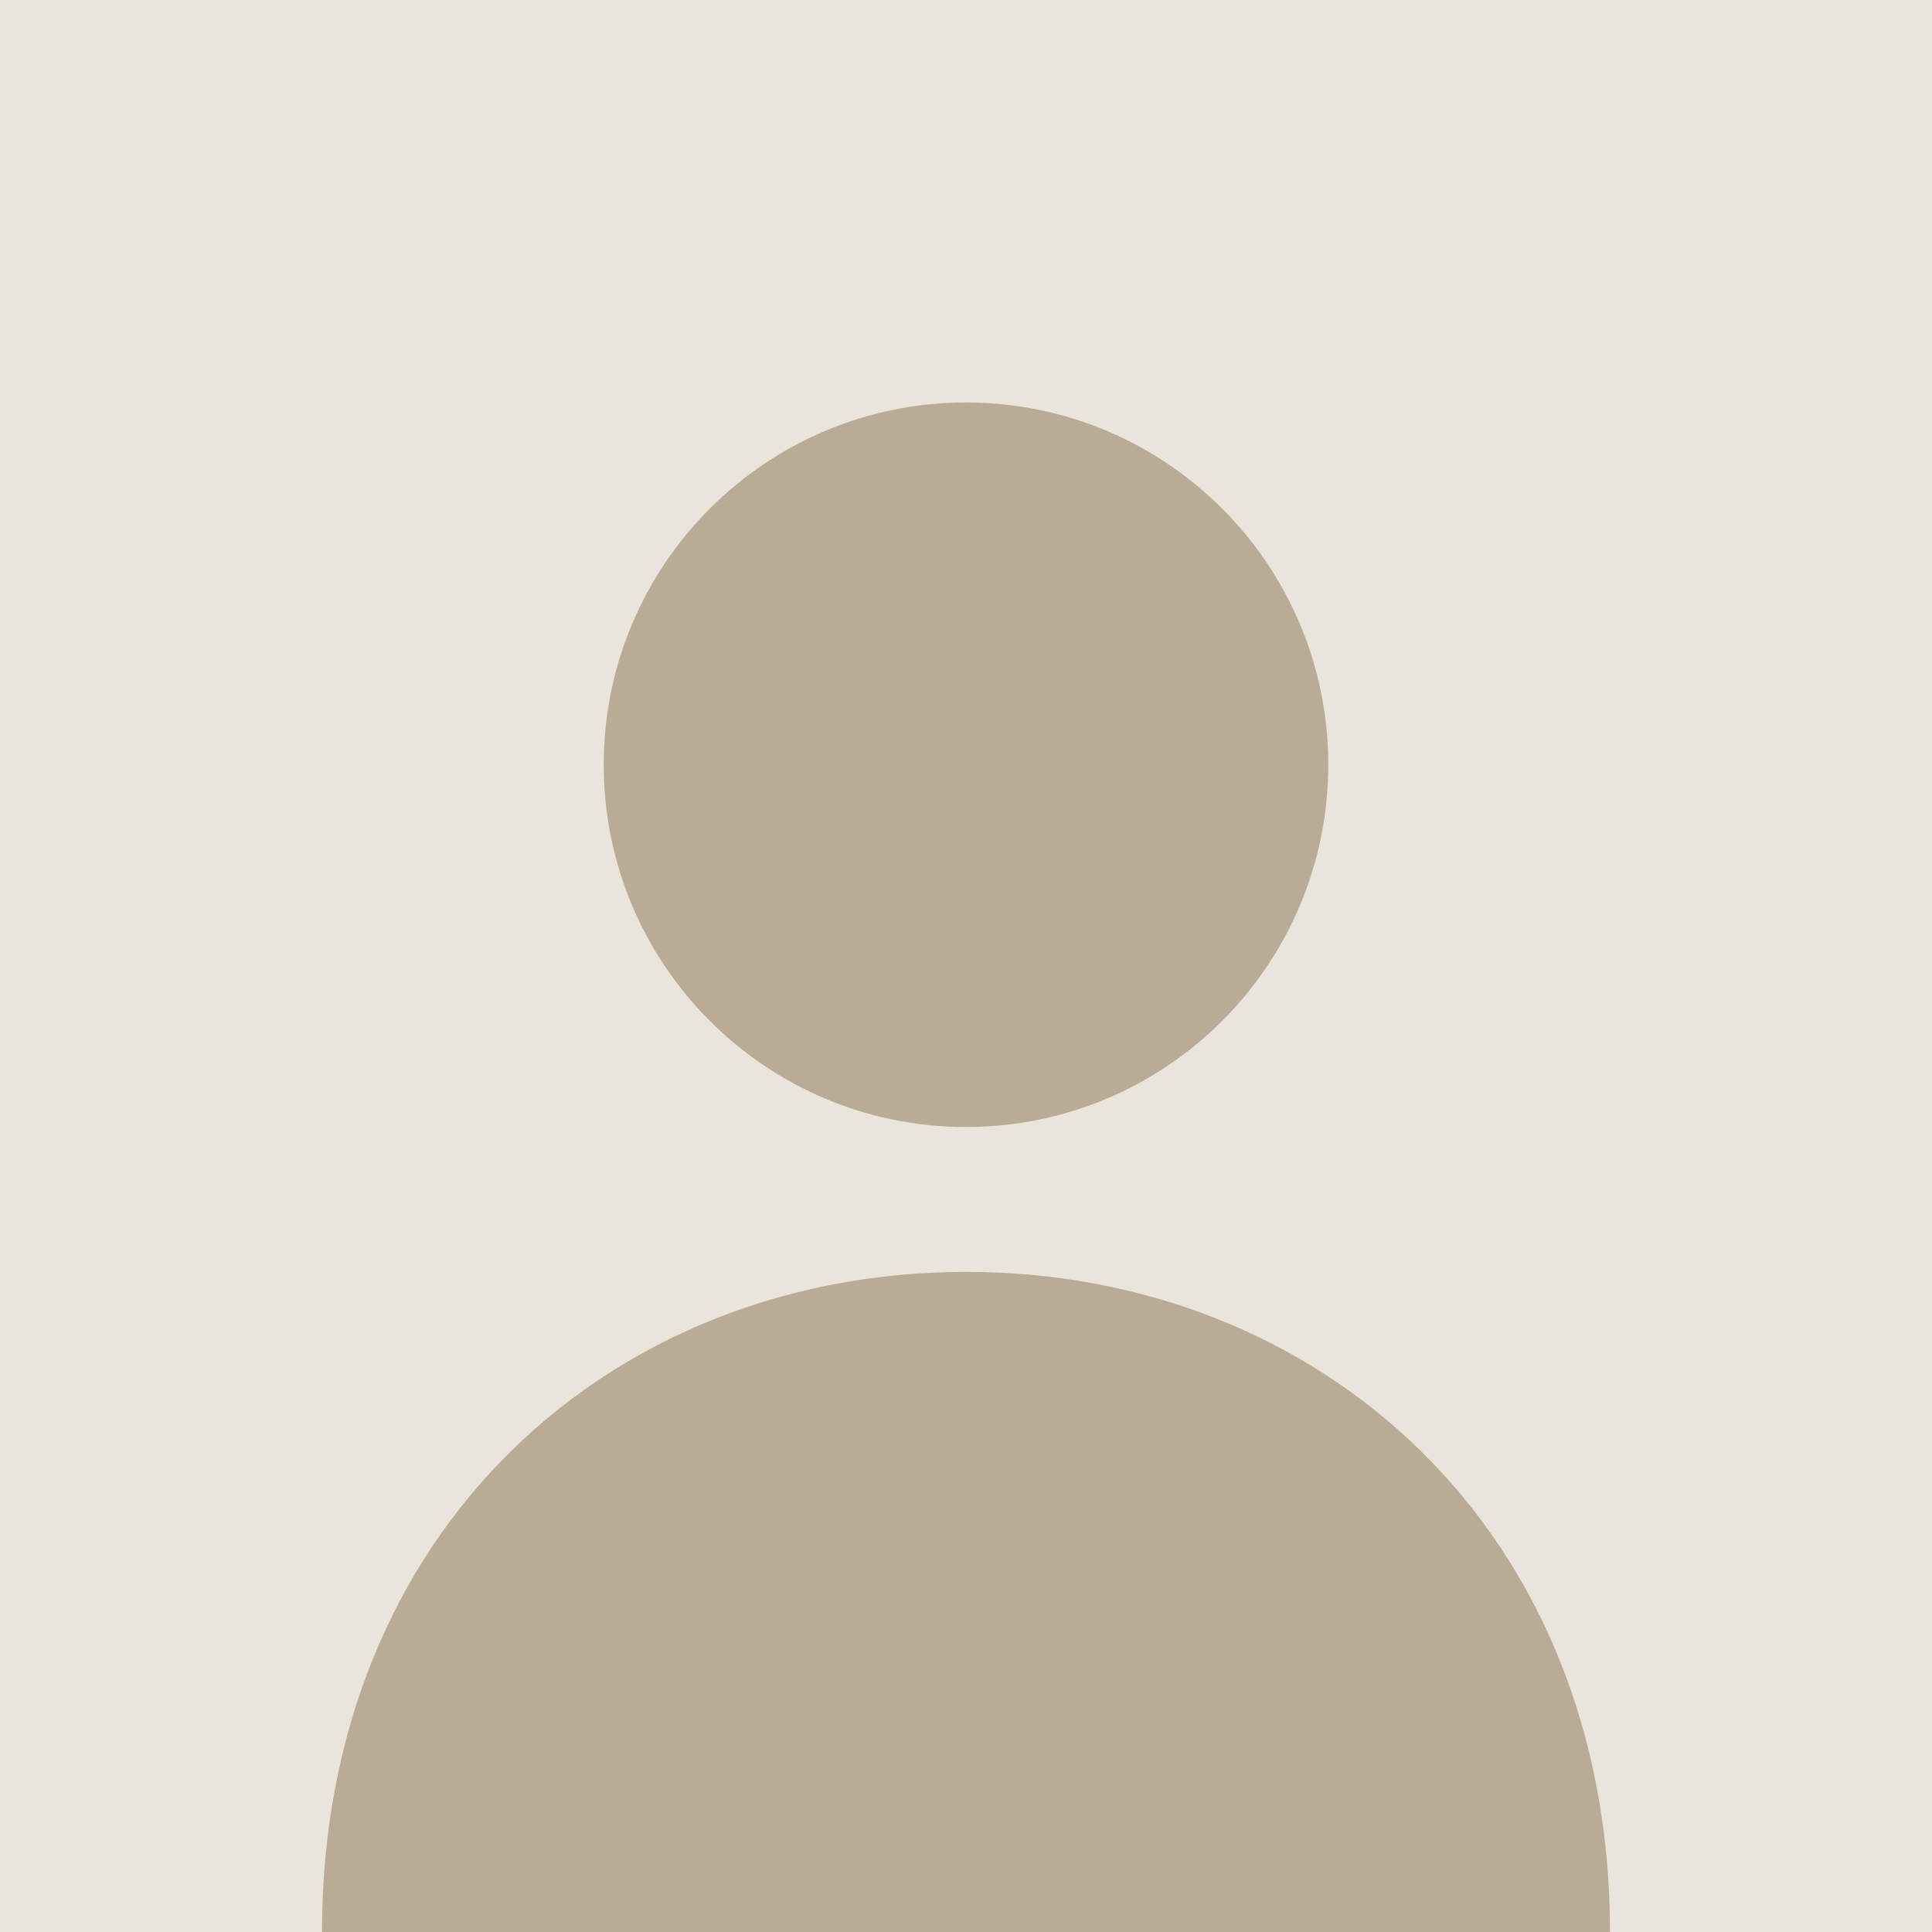
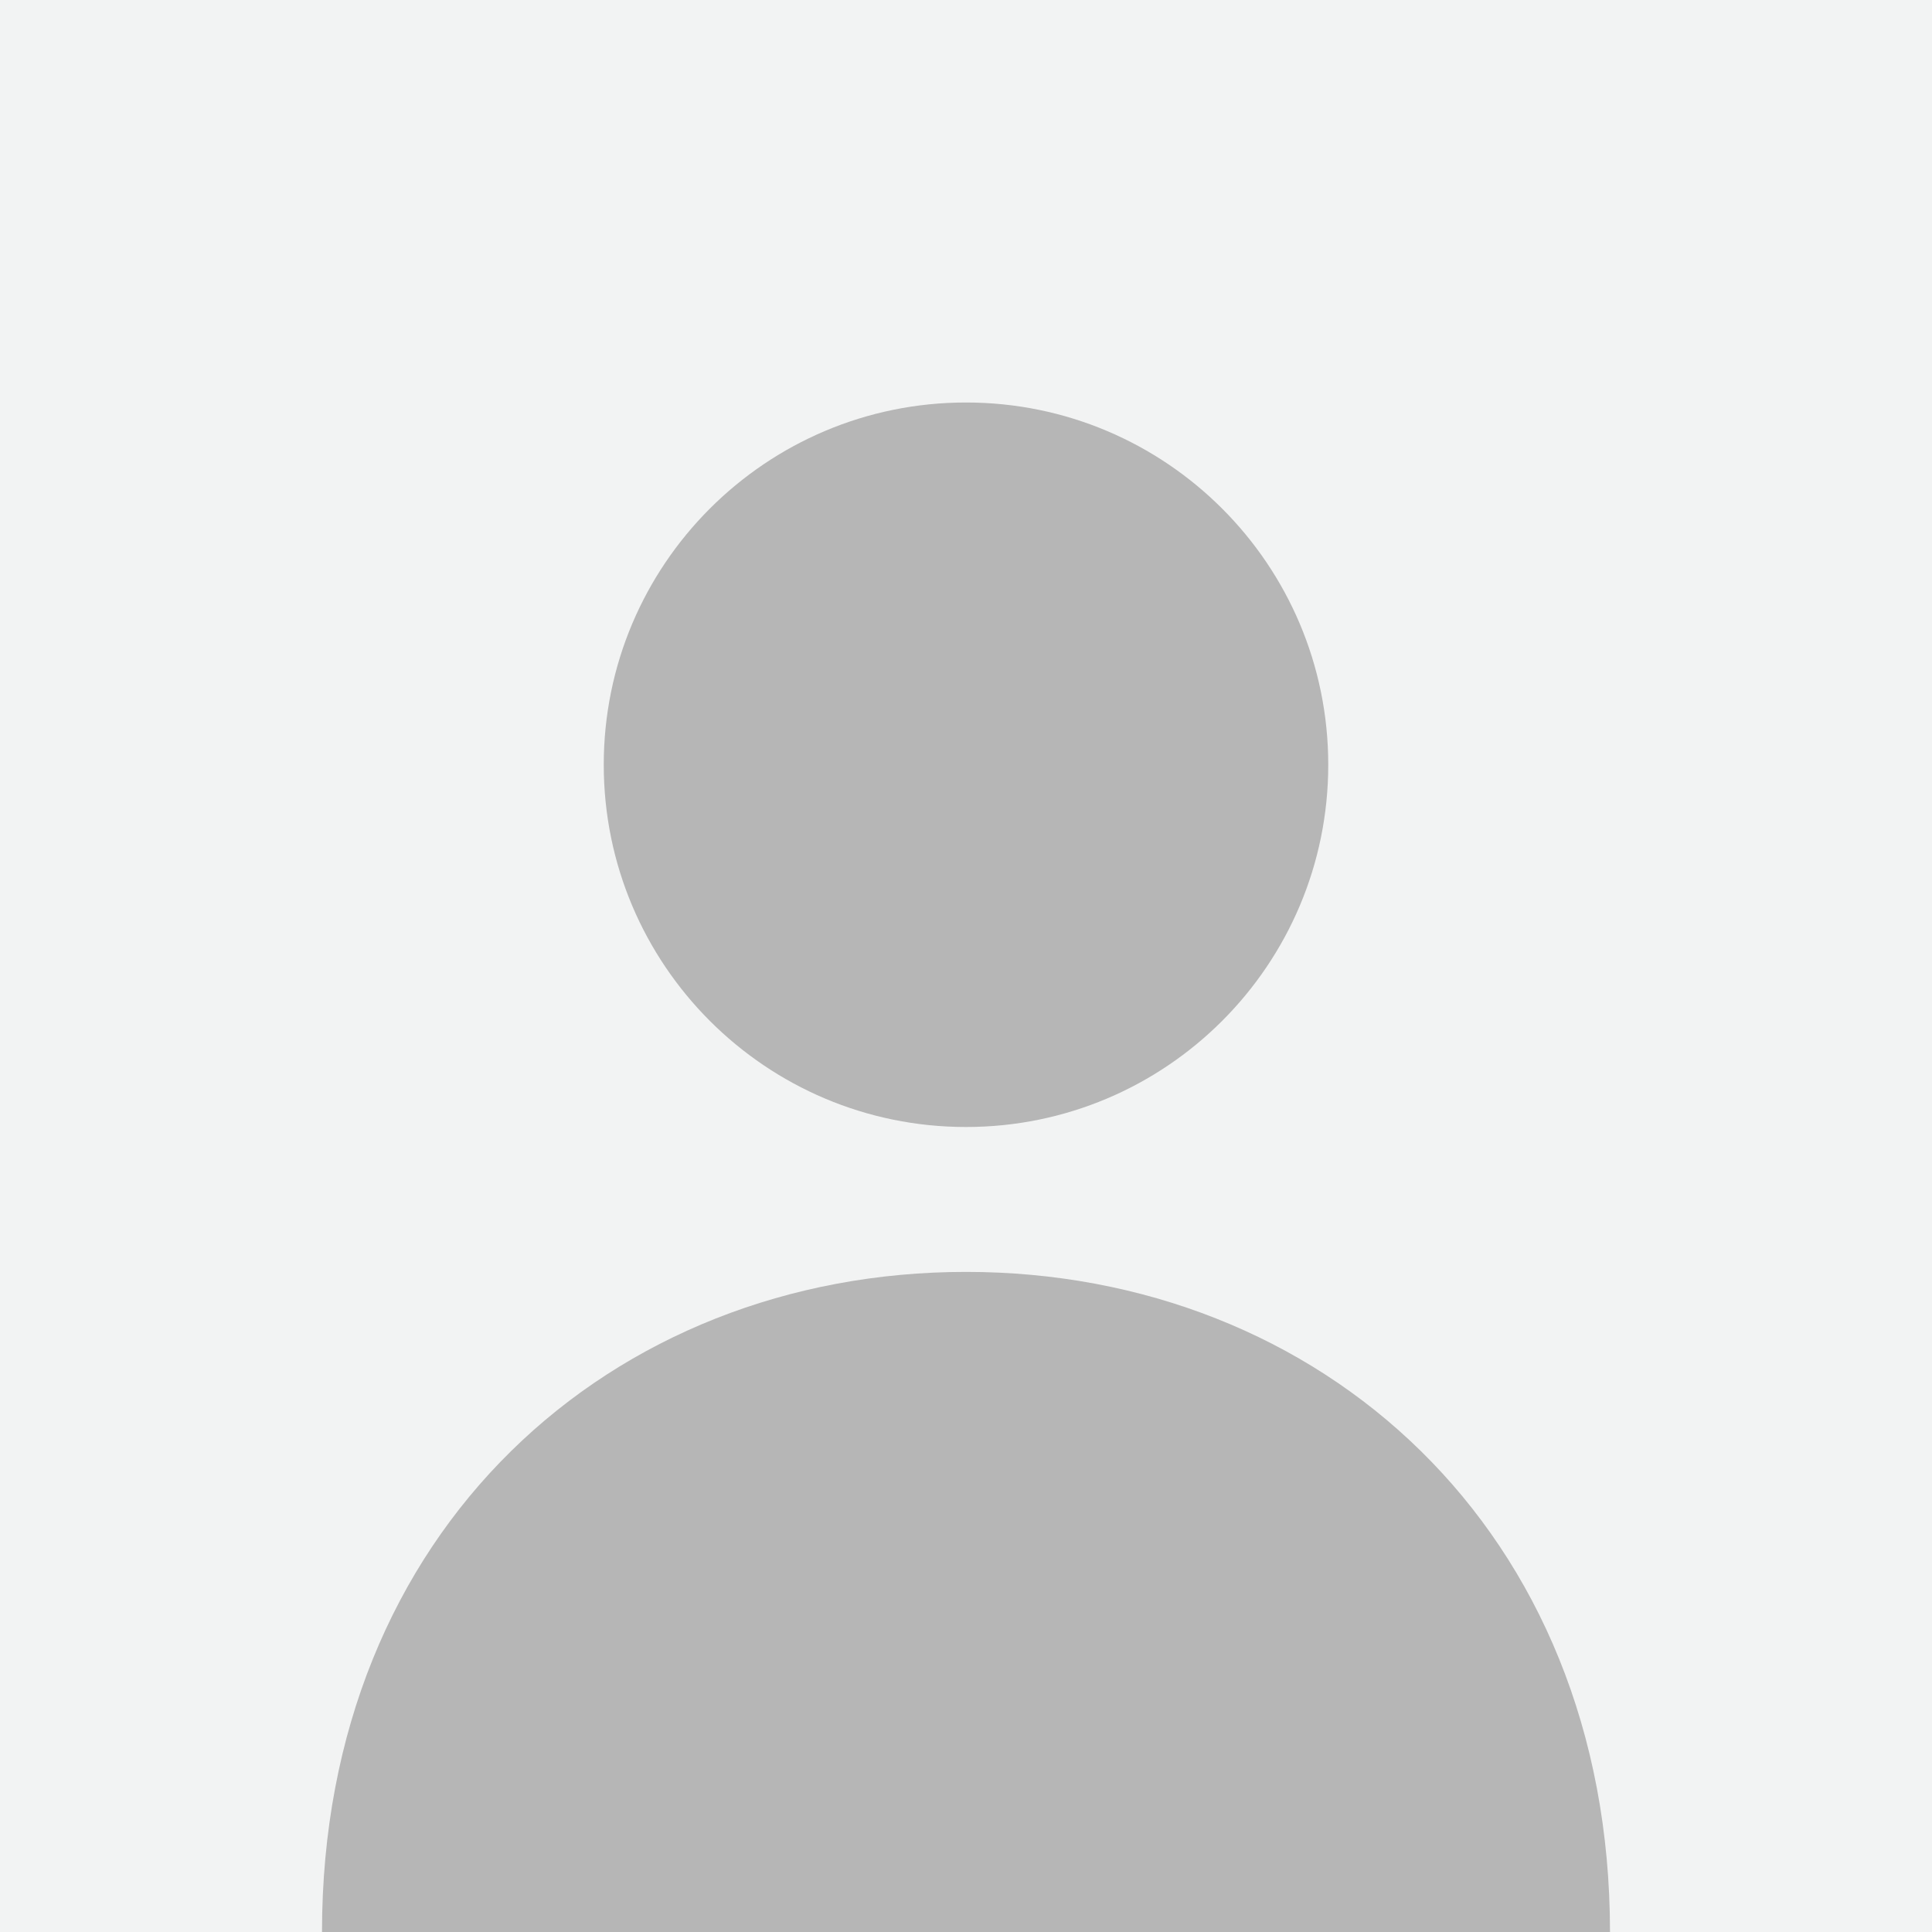
<svg xmlns="http://www.w3.org/2000/svg" viewBox="0 0 240 240" width="240" height="240">
-   <rect width="240" height="240" fill="#e9e4dc" />
-   <circle cx="120" cy="95" r="45" fill="#b9ab94" />
-   <path d="M40 240c0-50 36-82 80-82s80 32 80 82z" fill="#b9ab94" />
+   <rect width="240" height="240" fill="#f2f3f3" />
+   <circle cx="120" cy="95" r="45" fill="#b6b6b6" />
+   <path d="M40 240c0-50 36-82 80-82s80 32 80 82z" fill="#b6b6b6" />
</svg>
